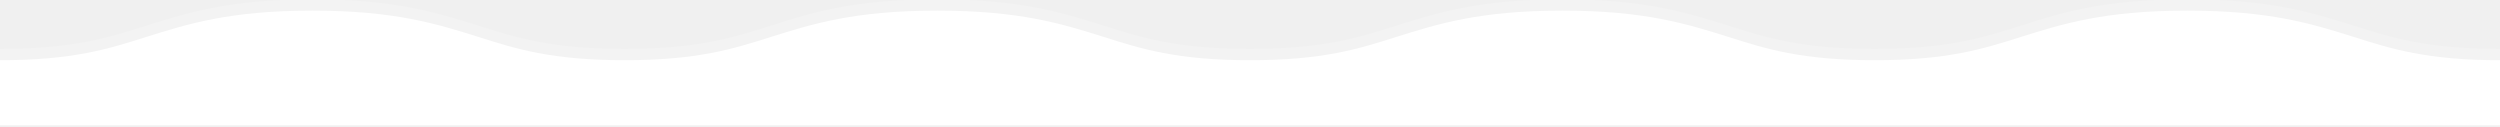
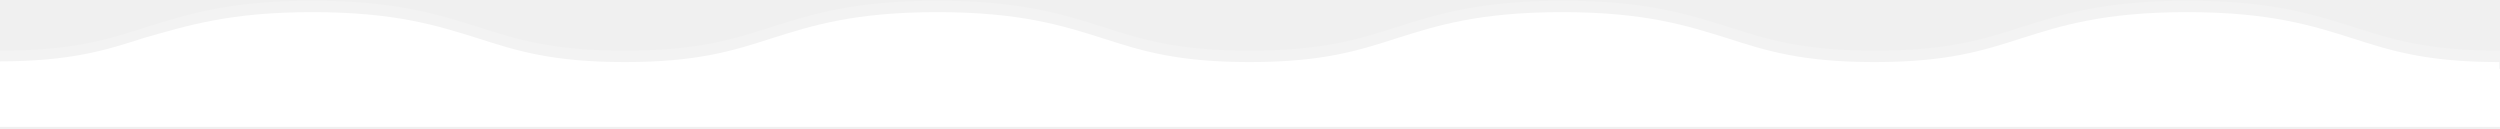
- <svg xmlns="http://www.w3.org/2000/svg" version="1.1" x="0px" y="0px" viewBox="0 0 706 35.6" style="enable-background:new 0 0 706 35.6;" xml:space="preserve">
+ <svg xmlns="http://www.w3.org/2000/svg" version="1.1" x="0px" y="0px" viewBox="0 0 370.5 19" style="enable-background:new 0 0 370.5 19;" xml:space="preserve">
  <style type="text/css">
	.st0{display:none;}
	.st1{display:inline;fill:#161617;}
- 	.st2{opacity:0.18;enable-background:new    ;}
- 	.st3{fill:#FFFFFF;}
- 	.st4{fill:none;}
+ 	.st2{display:inline;}
+ 	.st3{opacity:0.18;enable-background:new    ;}
+ 	.st4{fill:#FFFFFF;}
+ 	.st5{fill:none;}
</style>
  <g id="Layer_2" class="st0">
-     <rect x="0" class="st1" width="706" height="36" />
+     <rect x="0" y="0.1" class="st1" width="370.5" height="18.9" />
  </g>
-   <g id="Layer_4">
- </g>
-   <g id="Layer_3">
+   <g id="Layer_3_1_" class="st0">
+     <rect class="st1" width="370.5" height="19" />
+   </g>
+   <g id="Layer_1" class="st0">
    <g>
-       <g class="st2">
-         <path class="st3" d="M88.2-0.2c23.4,0,35.3,3.8,46.8,7.4c10.7,3.4,20.7,6.6,41.4,6.6c20.6,0,30.7-3.2,41.4-6.6     c11.5-3.7,23.4-7.4,46.9-7.4c23.5,0,35.4,3.8,46.9,7.4c10.7,3.4,20.7,6.6,41.4,6.6c20.7,0,30.7-3.2,41.4-6.6     c11.5-3.6,23.4-7.4,46.8-7.4c23.4,0,35.3,3.8,46.8,7.4c10.7,3.4,20.7,6.6,41.4,6.6c20.6,0,30.7-3.2,41.4-6.6     c11.5-3.7,23.4-7.4,46.9-7.4c23.5,0,35.4,3.8,46.9,7.4c10.7,3.4,20.7,6.6,41.4,6.6v18c-23.5,0-35.4-3.8-46.9-7.4     c-10.7-3.4-20.7-6.6-41.4-6.6c-20.7,0-30.8,3.2-41.5,6.6c-11.5,3.6-23.4,7.4-46.8,7.4c-23.4,0-35.3-3.8-46.8-7.4     c-10.7-3.4-20.7-6.6-41.4-6.6c-20.7,0-30.7,3.2-41.4,6.6c-11.5,3.6-23.4,7.4-46.8,7.4c-23.5,0-35.4-3.8-46.9-7.4     c-10.7-3.4-20.7-6.6-41.4-6.6c-20.7,0-30.8,3.2-41.5,6.6c-11.5,3.6-23.4,7.4-46.8,7.4c-23.4,0-35.3-3.8-46.8-7.4     c-10.7-3.4-20.7-6.6-41.4-6.6c-20.7,0-30.7,3.2-41.4,6.6C35.3,28,23.4,31.8,0,31.8v-18c20.7,0,30.7-3.2,41.4-6.6     C52.9,3.6,64.8-0.2,88.2-0.2z" />
+       <rect x="-167.7" y="-8.4" class="st1" width="706" height="36" />
+     </g>
+     <g id="Layer_3" class="st2">
+ 	</g>
+     <g id="Layer_4" class="st2">
+       <g>
+         <g class="st3">
+           <path class="st4" d="M324.2,18.8c-12.3,0-18.5-2-24.6-3.9c-5.6-1.8-10.9-3.5-21.7-3.5c-10.8,0-16.1,1.7-21.7,3.5      c-6,1.9-12.3,3.9-24.6,3.9c-12.3,0-18.6-2-24.6-3.9c-5.6-1.8-10.9-3.5-21.7-3.5c-10.9,0-16.1,1.7-21.7,3.5      c-6,1.9-12.3,3.9-24.6,3.9s-18.5-2-24.6-3.9c-5.6-1.8-10.9-3.5-21.7-3.5c-10.8,0-16.1,1.7-21.7,3.5c-6,1.9-12.3,3.9-24.6,3.9      s-18.6-2-24.6-3.9c-5.6-1.8-10.9-3.5-21.7-3.5V2c12.3,0,18.6,2,24.6,3.9c5.6,1.8,10.9,3.5,21.7,3.5s16.2-1.7,21.8-3.5      C74.2,4,80.4,2,92.7,2c12.3,0,18.5,2,24.6,3.9c5.6,1.8,10.9,3.5,21.7,3.5c10.9,0,16.1-1.7,21.7-3.5C166.7,4,173,2,185.3,2      c12.3,0,18.6,2,24.6,3.9c5.6,1.8,10.9,3.5,21.7,3.5s16.2-1.7,21.8-3.5C259.4,4,265.7,2,278,2c12.3,0,18.5,2,24.6,3.9      c5.6,1.8,10.9,3.5,21.7,3.5c10.9,0,16.1-1.7,21.7-3.5C352,4,358.3,2,370.5,2v9.4c-10.9,0-16.1,1.7-21.7,3.5      C342.8,16.8,336.5,18.8,324.2,18.8z" />
+         </g>
+         <g>
+           <path class="st4" d="M324.2,17.1c-12.3,0-18.5-2-24.6-3.9c-5.6-1.8-10.9-3.5-21.7-3.5c-10.8,0-16.1,1.7-21.7,3.5      c-6,1.9-12.3,3.9-24.6,3.9c-12.3,0-18.6-2-24.6-3.9c-5.6-1.8-10.9-3.5-21.7-3.5c-10.9,0-16.1,1.7-21.7,3.5      c-6,1.9-12.3,3.9-24.6,3.9s-18.5-2-24.6-3.9c-5.6-1.8-10.9-3.5-21.7-3.5c-10.8,0-16.1,1.7-21.7,3.5c-6,1.9-12.3,3.9-24.6,3.9      s-18.6-2-24.6-3.9C16.1,11.4,10.8,9.8,0,9.8V0.3c12.3,0,18.5,2,24.6,3.9C30.2,6,35.5,7.7,46.3,7.7S62.5,6,68.1,4.2      c6-1.9,12.3-3.9,24.6-3.9c12.3,0,18.5,2,24.6,3.9c5.6,1.8,10.9,3.5,21.7,3.5c10.9,0,16.1-1.7,21.7-3.5c6-1.9,12.3-3.9,24.6-3.9      c12.3,0,18.6,2,24.6,3.9c5.6,1.8,10.9,3.5,21.7,3.5s16.2-1.7,21.8-3.5c6-1.9,12.3-3.9,24.6-3.9c12.3,0,18.5,2,24.6,3.9      c5.6,1.8,10.9,3.5,21.7,3.5c10.9,0,16.1-1.7,21.7-3.5c6-1.9,12.3-3.9,24.6-3.9v9.4c-10.9,0-16.1,1.7-21.7,3.5      C342.8,15.1,336.5,17.1,324.2,17.1z" />
+         </g>
+         <g>
+           <rect x="0" y="0.1" class="st4" width="370.5" height="8.6" />
+         </g>
      </g>
      <g>
-         <path class="st3" d="M88.2,3c23.4,0,35.3,3.8,46.8,7.4c10.7,3.4,20.7,6.6,41.4,6.6c20.6,0,30.7-3.2,41.4-6.6     C229.3,6.8,241.2,3,264.7,3c23.5,0,35.4,3.8,46.9,7.4c10.7,3.4,20.7,6.6,41.4,6.6c20.7,0,30.7-3.2,41.4-6.6     C405.9,6.8,417.8,3,441.2,3c23.4,0,35.3,3.8,46.8,7.4c10.7,3.4,20.7,6.6,41.4,6.6c20.6,0,30.7-3.2,41.4-6.6     C582.3,6.8,594.2,3,617.7,3s35.4,3.8,46.9,7.4c10.7,3.4,20.7,6.6,41.4,6.6v18c-23.4,0-35.3-3.8-46.8-7.4     c-10.7-3.4-20.8-6.6-41.5-6.6c-20.7,0-30.8,3.2-41.5,6.6c-11.5,3.6-23.4,7.4-46.8,7.4c-23.4,0-35.3-3.8-46.8-7.4     c-10.7-3.4-20.7-6.6-41.4-6.6c-20.7,0-30.7,3.2-41.4,6.6C388.3,31.2,376.4,35,353,35c-23.5,0-35.4-3.8-46.9-7.4     c-10.7-3.4-20.7-6.6-41.4-6.6c-20.7,0-30.8,3.2-41.5,6.6c-11.5,3.6-23.4,7.4-46.8,7.4c-23.4,0-35.3-3.8-46.8-7.4     c-10.7-3.4-20.7-6.6-41.4-6.6c-20.7,0-30.7,3.2-41.4,6.6C35.3,31.2,23.4,35,0,35V17c20.7,0,30.7-3.2,41.4-6.6     C52.9,6.8,64.8,3,88.2,3z" />
+         <rect x="0" y="0.1" class="st5" width="370.5" height="18.9" />
+       </g>
+       <rect x="0" y="0.1" class="st5" width="370.5" height="18.9" />
+     </g>
+   </g>
+   <g id="Layer_4_1_">
+     <g>
+       <g>
+         <g class="st3">
+           <path class="st4" d="M46.3,0.1c12.3,0,18.5,2,24.6,3.9c5.6,1.8,10.9,3.5,21.7,3.5c10.8,0,16.1-1.7,21.7-3.5      c6-1.9,12.3-3.9,24.6-3.9s18.6,2,24.6,3.9c5.6,1.8,10.9,3.5,21.7,3.5S201.4,5.8,207,4c6-1.9,12.3-3.9,24.6-3.9s18.5,2,24.6,3.9      c5.6,1.8,10.9,3.5,21.7,3.5c10.8,0,16.1-1.7,21.7-3.5c6-1.9,12.3-3.9,24.6-3.9s18.6,2,24.6,3.9c5.6,1.8,10.9,3.5,21.7,3.5v9.4      c-12.3,0-18.6-2-24.6-3.9c-5.6-1.8-10.9-3.5-21.7-3.5S308,11.2,302.4,13c-6,1.9-12.3,3.9-24.6,3.9s-18.5-2-24.6-3.9      c-5.6-1.8-10.9-3.5-21.7-3.5c-10.9,0-16.1,1.7-21.7,3.5c-6,1.9-12.3,3.9-24.6,3.9c-12.3,0-18.6-2-24.6-3.9      c-5.6-1.8-10.9-3.5-21.7-3.5s-16.2,1.7-21.8,3.5c-6,1.9-12.3,3.9-24.6,3.9S74.1,14.9,68,13c-5.6-1.8-10.9-3.5-21.7-3.5      S30.2,11.2,24.6,13c-6,1.9-12.3,3.9-24.6,3.9V7.5c10.9,0,16.1-1.7,21.7-3.5C27.8,2.1,34,0.1,46.3,0.1z" />
+         </g>
+         <g>
+           <path class="st4" d="M46.3,1.8c12.3,0,18.5,2,24.6,3.9c5.6,1.8,10.9,3.5,21.7,3.5c10.8,0,16.1-1.7,21.7-3.5      c6-1.9,12.3-3.9,24.6-3.9s18.6,2,24.6,3.9c5.6,1.8,10.9,3.5,21.7,3.5s16.1-1.7,21.7-3.5c6-1.9,12.3-3.9,24.6-3.9      c12.3,0,18.5,2,24.6,3.9c5.6,1.8,10.9,3.5,21.7,3.5c10.8,0,16.1-1.7,21.7-3.5c6-1.9,12.3-3.9,24.6-3.9s18.6,2,24.6,3.9      c5.6,1.8,10.9,3.5,21.7,3.5v9.4c-12.3,0-18.5-2-24.6-3.9c-5.6-1.8-10.9-3.5-21.8-3.5s-16.2,1.7-21.8,3.5      c-6,1.9-12.3,3.9-24.6,3.9s-18.5-2-24.6-3.9c-5.6-1.8-10.9-3.5-21.7-3.5c-10.9,0-16.1,1.7-21.7,3.5c-6,1.9-12.3,3.9-24.6,3.9      c-12.3,0-18.6-2-24.6-3.9c-5.6-1.8-10.9-3.5-21.7-3.5s-16.2,1.7-21.8,3.5c-6,1.9-12.3,3.9-24.6,3.9c-12.3,0-18.5-2-24.6-3.9      c-5.6-1.8-10.9-3.5-21.7-3.5s-16.1,1.7-21.7,3.5c-6,1.9-12.3,3.9-24.6,3.9V9.1c10.9,0,16.1-1.7,21.7-3.5      C27.8,3.8,34,1.8,46.3,1.8z" />
+         </g>
+         <g>
+           <rect x="0" y="10.2" class="st4" width="370.5" height="8.6" />
+         </g>
      </g>
      <g>
-         <rect x="0" y="19" transform="matrix(-1 -1.224647e-16 1.224647e-16 -1 706.0001 54.3996)" class="st3" width="706" height="16.4" />
+         <rect class="st5" width="370.5" height="18.9" />
      </g>
+       <rect class="st5" width="370.5" height="18.9" />
    </g>
-     <g>
-       <rect x="0" y="-0.4" class="st4" width="706" height="36" />
-     </g>
-     <rect x="0" y="-0.4" class="st4" width="706" height="36" />
-     <g>
-       <rect x="706" y="-0.4" class="st4" width="706" height="36" />
-     </g>
-     <rect x="706" y="-0.4" class="st4" width="706" height="36" />
-     <rect x="88" y="-0.2" class="st4" width="706" height="36" />
  </g>
</svg>
